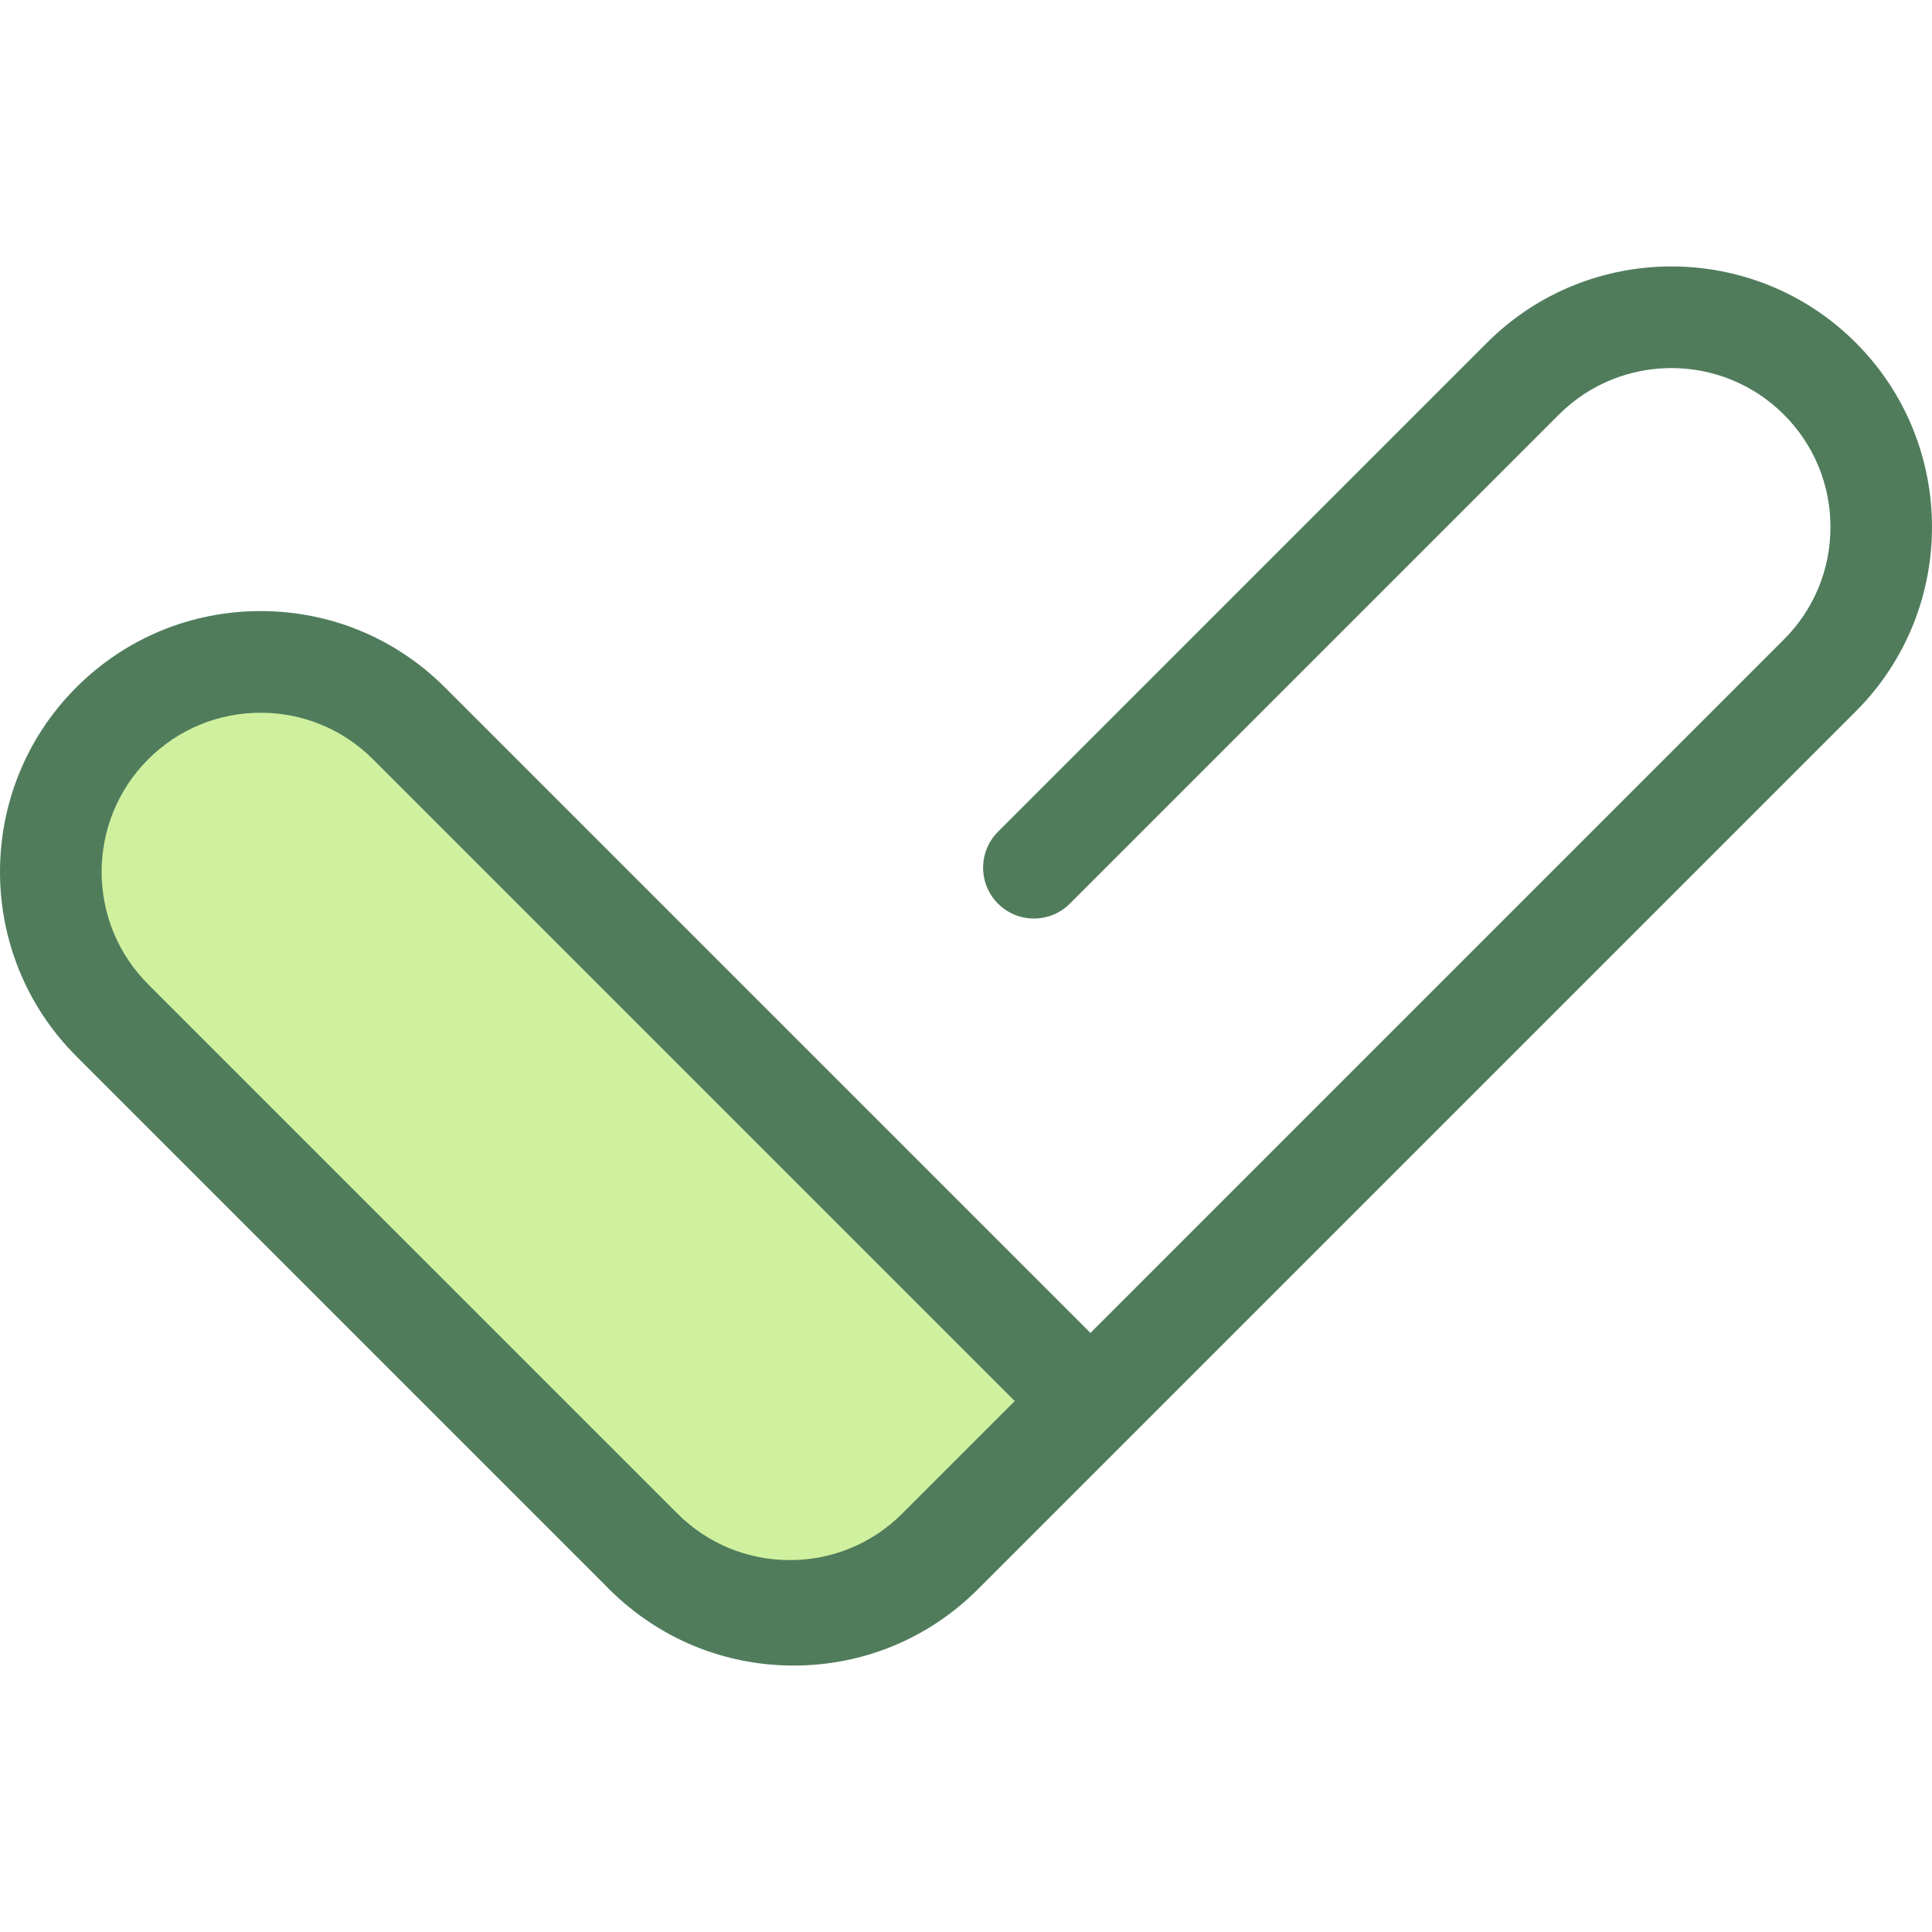
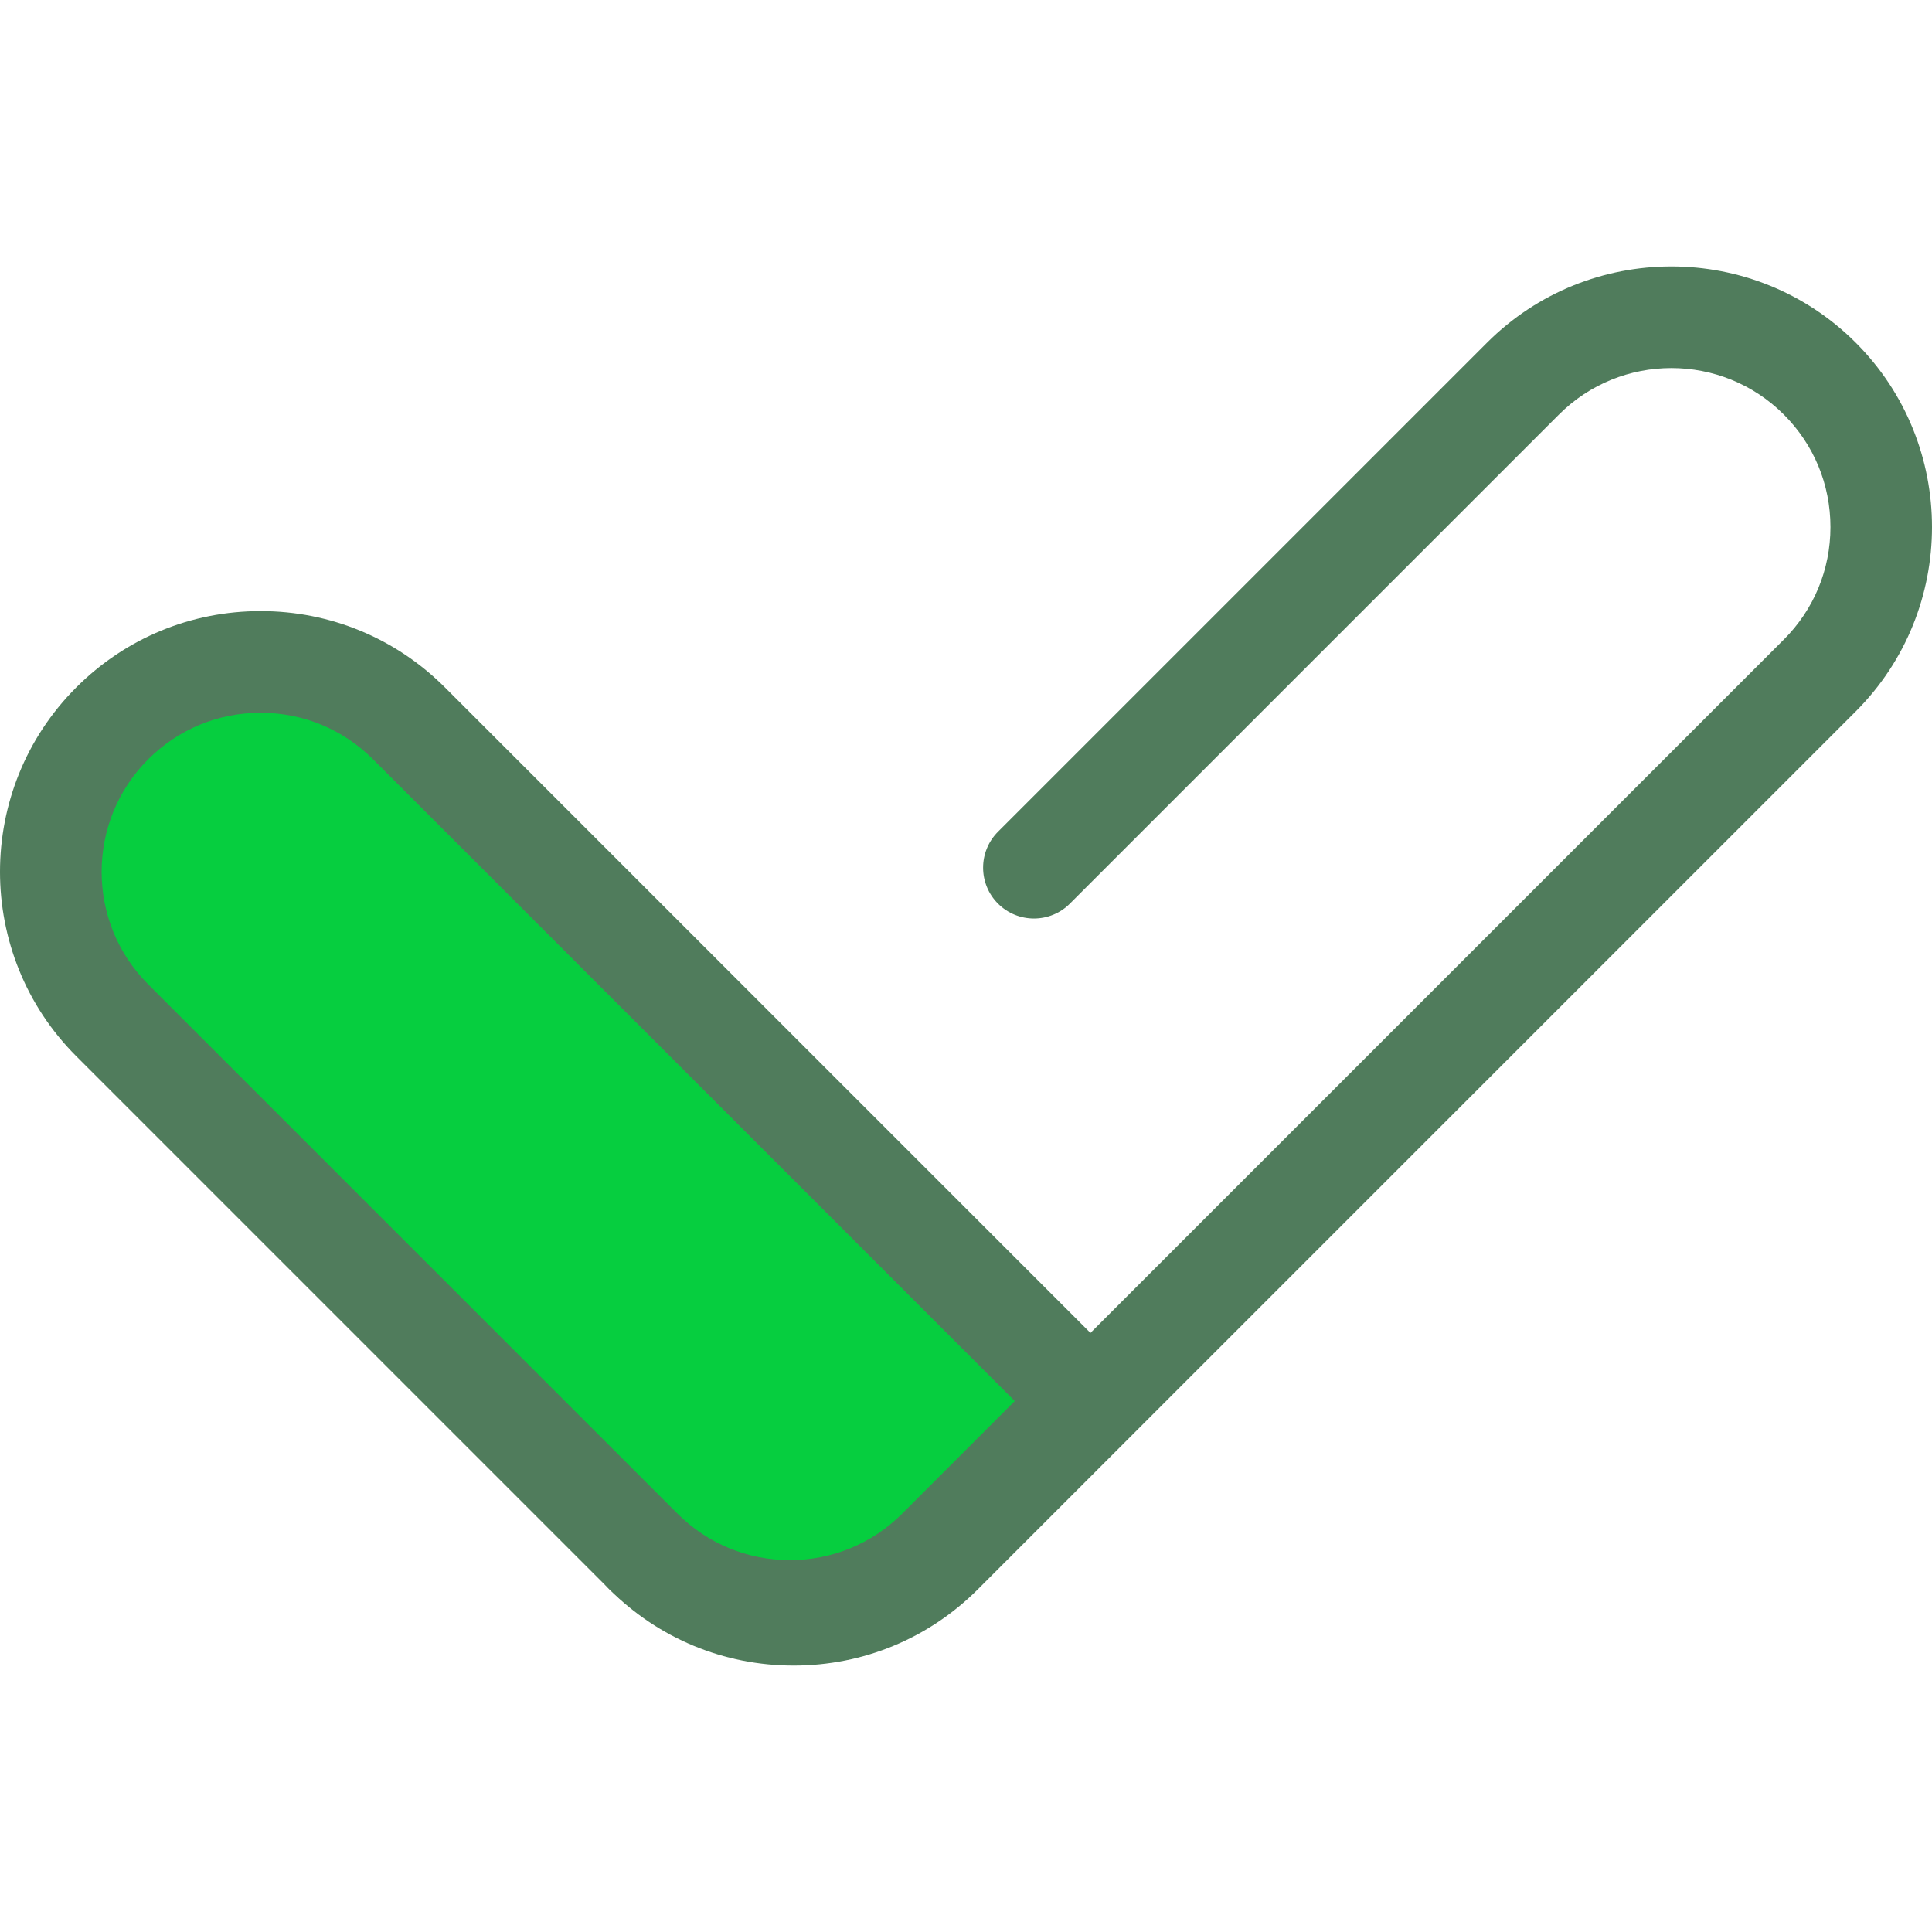
<svg xmlns="http://www.w3.org/2000/svg" version="1.1" id="Layer_1" x="0px" y="0px" viewBox="0 0 511.999 511.999" style="enable-background:new 0 0 511.999 511.999;" xml:space="preserve">
  <path style="fill:#507C5C;" d="M210.316,441.388c-18.455,0-35.807-7.187-48.857-20.236c-5.261-5.261-5.261-13.791,0-19.053  c5.261-5.259,13.791-5.259,19.053,0c7.961,7.962,18.547,12.346,29.805,12.346s21.843-4.384,29.805-12.346l232.62-232.619  c7.962-7.961,12.346-18.547,12.346-29.805s-4.384-21.843-12.346-29.804c-16.436-16.437-43.176-16.436-59.609-0.001L283.532,239.471  c-5.262,5.259-13.79,5.259-19.053,0c-5.261-5.261-5.261-13.791,0-19.053L394.08,90.815c26.94-26.937,70.772-26.94,97.715,0  c26.94,26.941,26.94,70.776,0,97.716l-232.62,232.621C246.125,434.202,228.773,441.388,210.316,441.388z" />
-   <path style="fill:#CFF09E;" d="M287.978,371.291l-39.331,39.331c-21.722,21.722-56.94,21.722-78.662,0L29.731,270.37  c-21.722-21.722-21.722-56.94,0-78.662l0,0c21.722-21.722,56.94-21.722,78.662,0L287.978,371.291z" />
+   <path style="fill:rgb(6, 206, 63);" d="M287.978,371.291l-39.331,39.331c-21.722,21.722-56.94,21.722-78.662,0L29.731,270.37  c-21.722-21.722-21.722-56.94,0-78.662l0,0c21.722-21.722,56.94-21.722,78.662,0L287.978,371.291z" />
  <path style="fill:#507C5C;" d="M209.315,440.386c-18.457,0-35.807-7.187-48.857-20.236L20.205,279.896  c-26.94-26.941-26.94-70.775,0-97.716c13.052-13.05,30.402-20.236,48.857-20.236c18.457,0,35.807,7.187,48.857,20.236  l179.585,179.585c5.261,5.261,5.261,13.791,0,19.053l-39.331,39.331C245.121,433.198,227.771,440.386,209.315,440.386z   M69.062,188.888c-11.258,0-21.843,4.384-29.805,12.346c-16.434,16.434-16.434,43.176,0,59.611L179.51,401.096  c7.961,7.962,18.545,12.346,29.805,12.346c11.258,0,21.843-4.384,29.805-12.346l29.805-29.805L98.866,201.234  C90.905,193.272,80.321,188.888,69.062,188.888z" />
  <g>
</g>
  <g>
</g>
  <g>
</g>
  <g>
</g>
  <g>
</g>
  <g>
</g>
  <g>
</g>
  <g>
</g>
  <g>
</g>
  <g>
</g>
  <g>
</g>
  <g>
</g>
  <g>
</g>
  <g>
</g>
  <g>
</g>
</svg>
